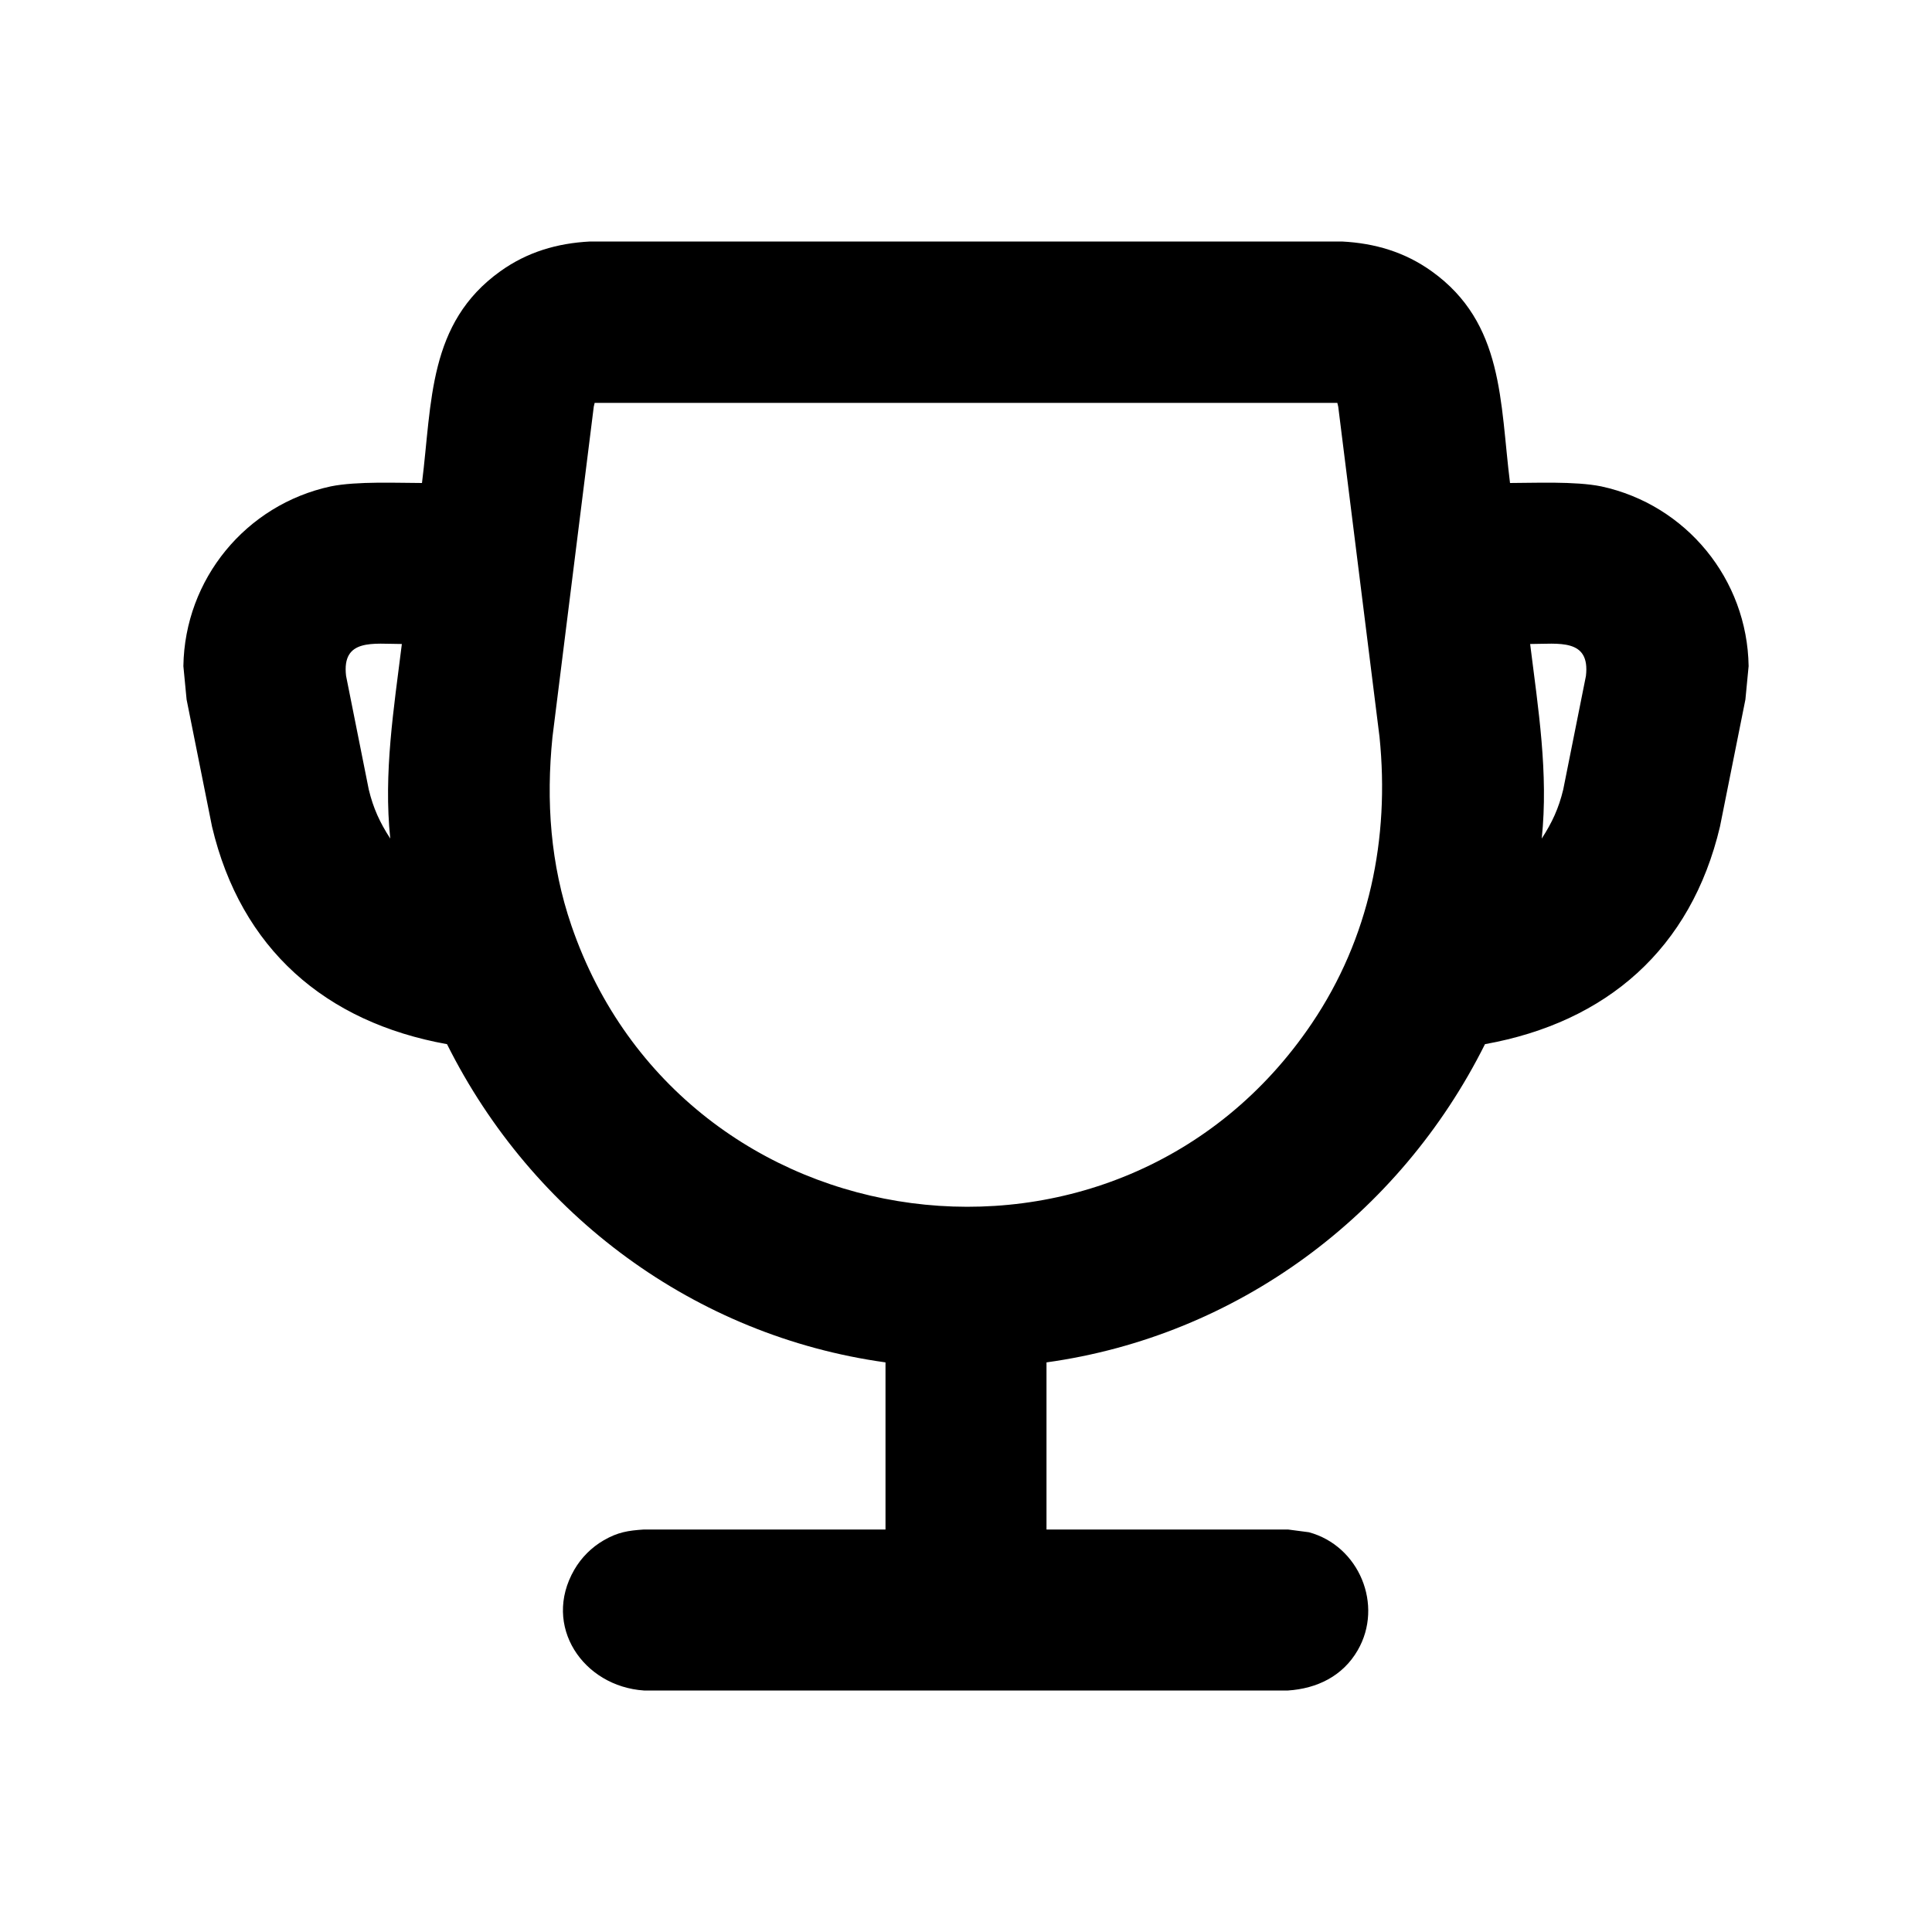
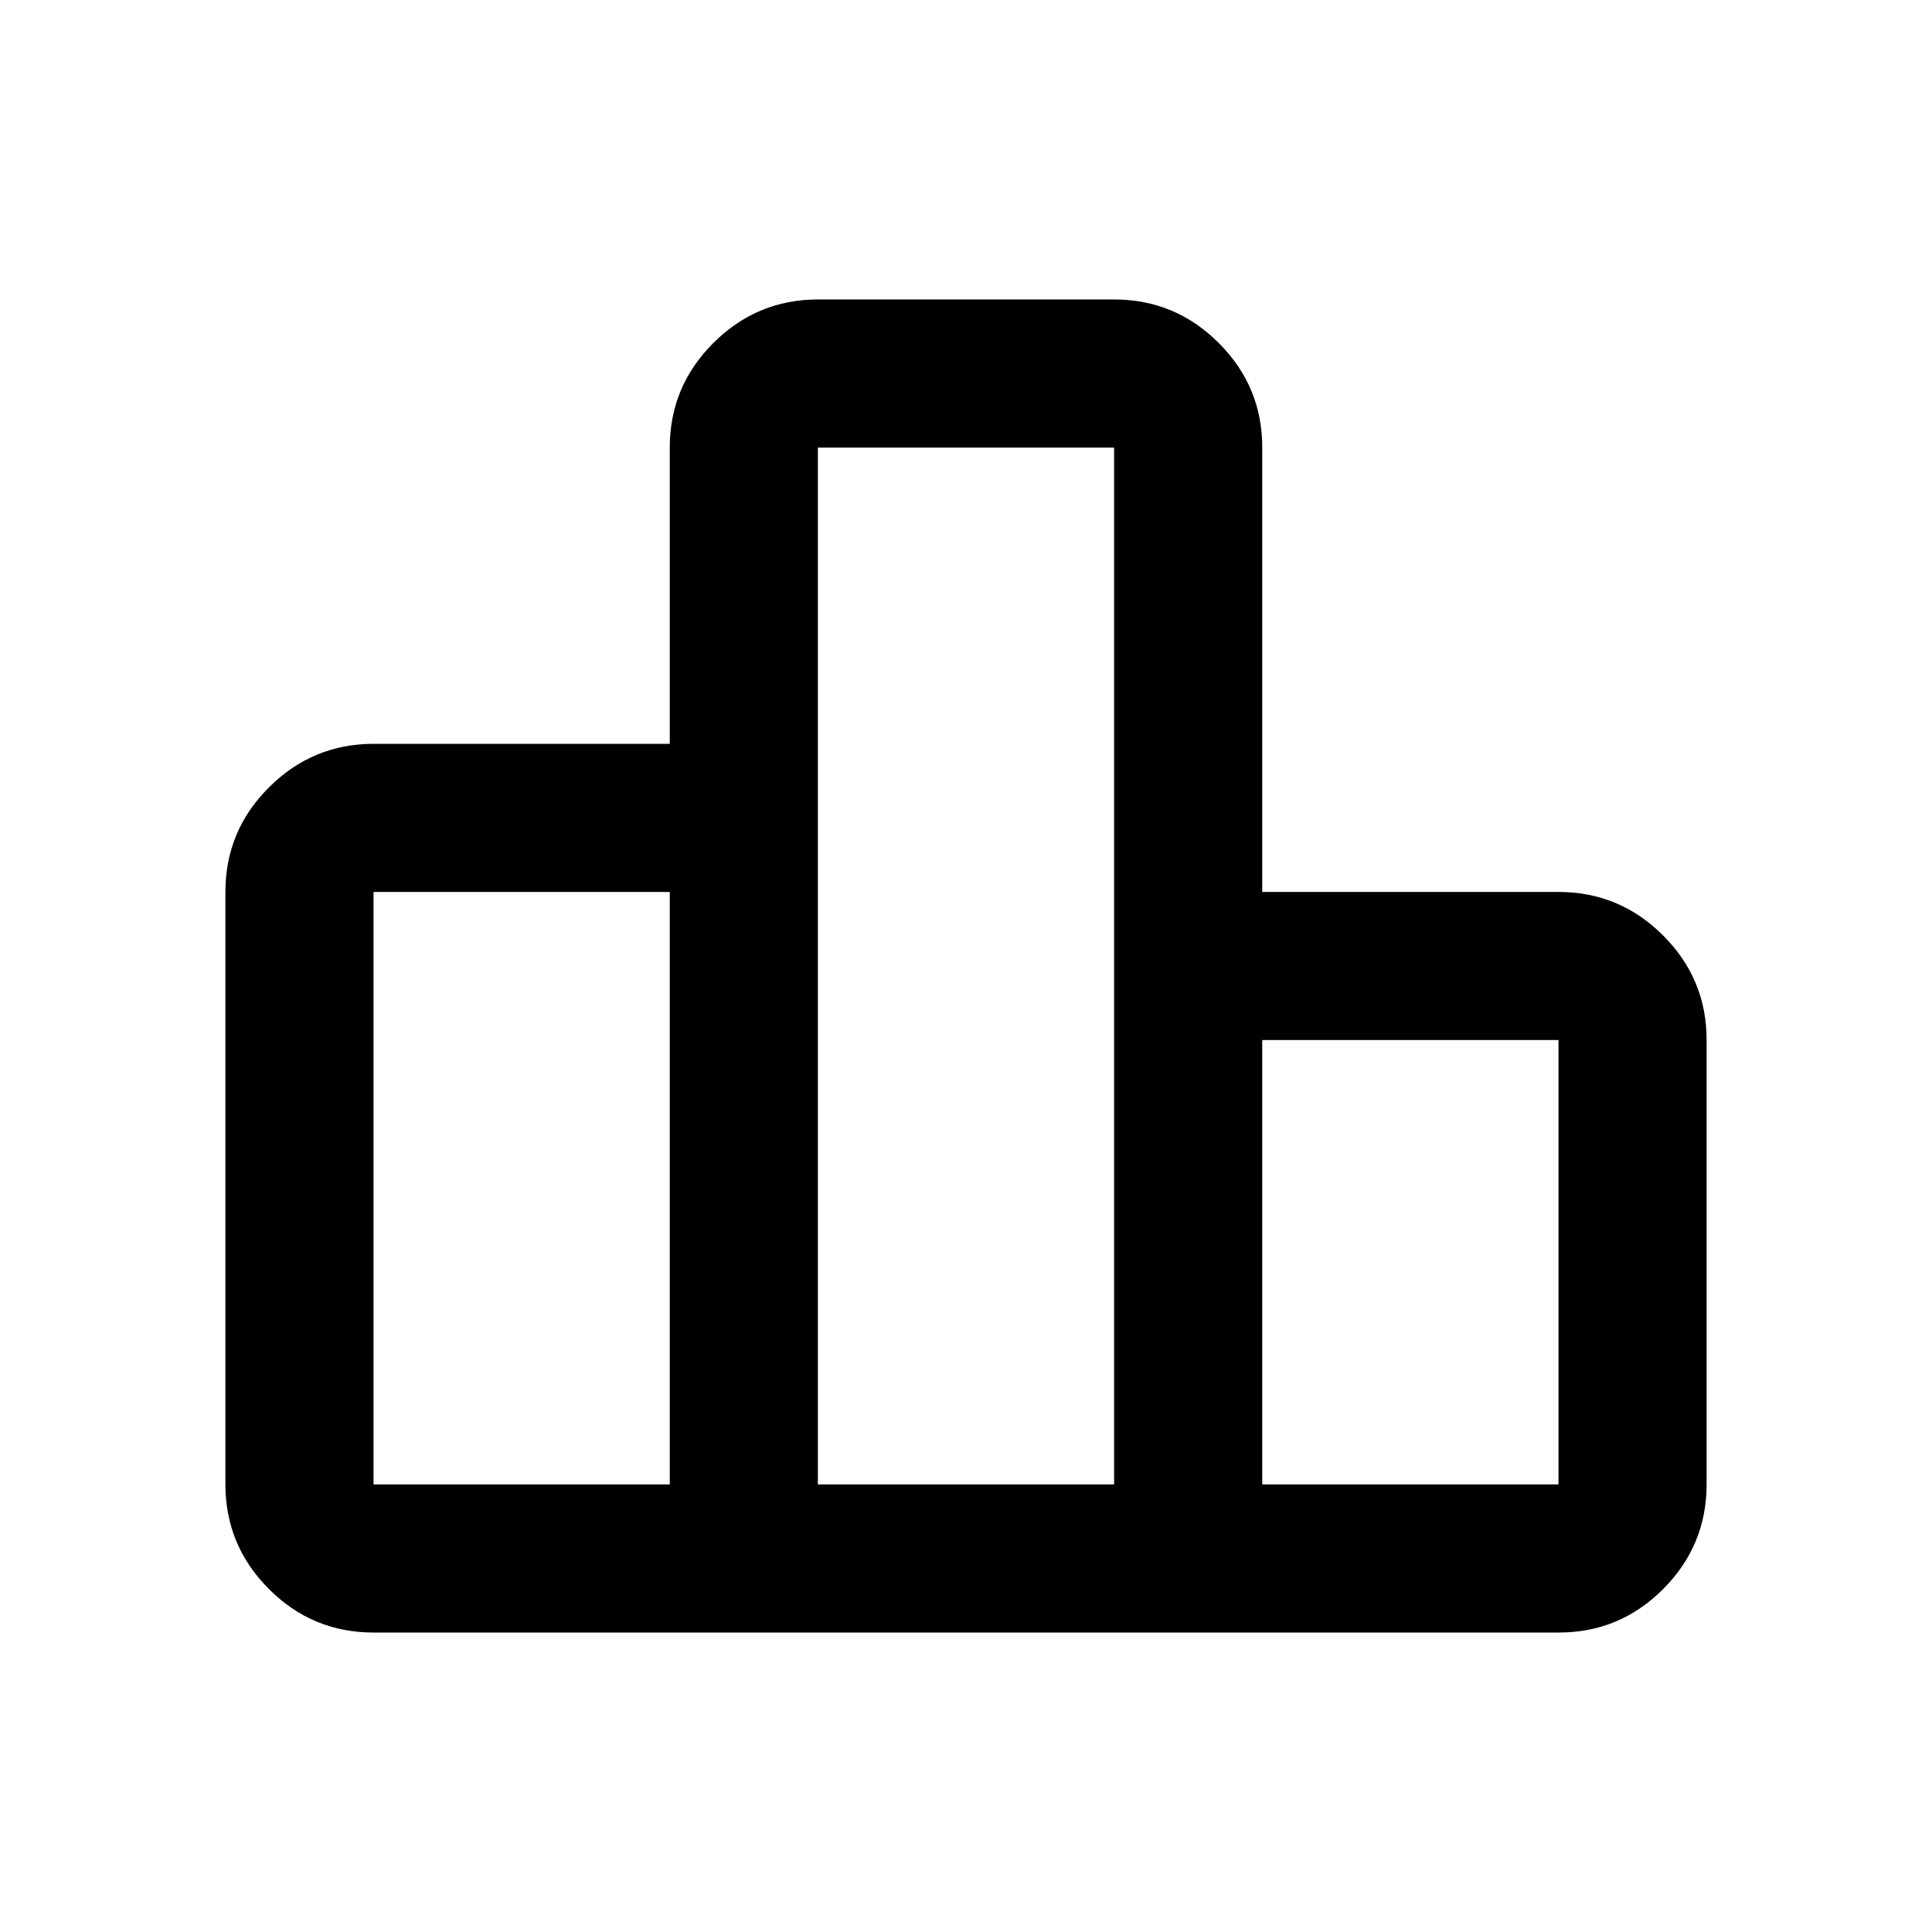
<svg xmlns="http://www.w3.org/2000/svg" viewBox="0 0 24 24">
-   <path fill="currentColor" d="M18.447 12.971c-1.063 2.128-3.082 3.625-5.447 3.953V19h3l.259.034c.625.168.931.906.607 1.466c-.186.322-.506.476-.866.5H8c-.755-.05-1.269-.802-.866-1.5c.088-.152.214-.278.366-.366c.175-.101.302-.121.5-.134h3v-2.076c-2.365-.328-4.384-1.825-5.447-3.953c-1.513-.272-2.56-1.185-2.919-2.702L2.318 8.69l-.04-.415a2.32 2.32 0 0 1 1.831-2.233C4.432 5.976 4.954 6 5.242 6c.126-1.007.074-1.986.973-2.63c.335-.24.707-.349 1.115-.37h9.34c.408.021.78.13 1.115.37c.899.644.847 1.623.973 2.63c.288 0 .811-.024 1.133.042a2.32 2.32 0 0 1 1.831 2.233l-.04.415l-.316 1.579c-.359 1.517-1.406 2.43-2.919 2.702M7.387 5.005l-.011.047l-.513 4.103c-.081.798-.026 1.582.236 2.345c1.385 4.034 6.811 4.749 9.197 1.213c.715-1.059.969-2.297.841-3.558l-.513-4.103l-.011-.047ZM4.992 8c-.352 0-.748-.074-.693.396l.282 1.412c.056.233.138.41.267.609c-.085-.812.044-1.613.144-2.417m14.016 0c.1.804.229 1.605.144 2.417c.129-.199.211-.376.267-.609l.282-1.411c.055-.471-.341-.397-.693-.397" />
+   <path fill="currentColor" d="M4.64 18.44H8.32V11.08H4.64V18.44ZM10.16 18.44H13.84V5.56H10.16V18.44ZM15.68 18.44H19.36V12.92H15.68V18.44ZM2.8 18.44V11.08Q2.8 10.321 3.341 9.781Q3.882 9.241 4.64 9.24H8.32V5.56Q8.32 4.801 8.861 4.261Q9.402 3.721 10.16 3.72H13.84Q14.599 3.72 15.14 4.261Q15.681 4.802 15.68 5.56V11.08H19.36Q20.119 11.08 20.66 11.621Q21.201 12.162 21.2 12.92V18.44Q21.2 19.199 20.66 19.74Q20.12 20.281 19.36 20.28H4.64Q3.881 20.28 3.341 19.74Q2.801 19.2 2.8 18.44" />
</svg>
